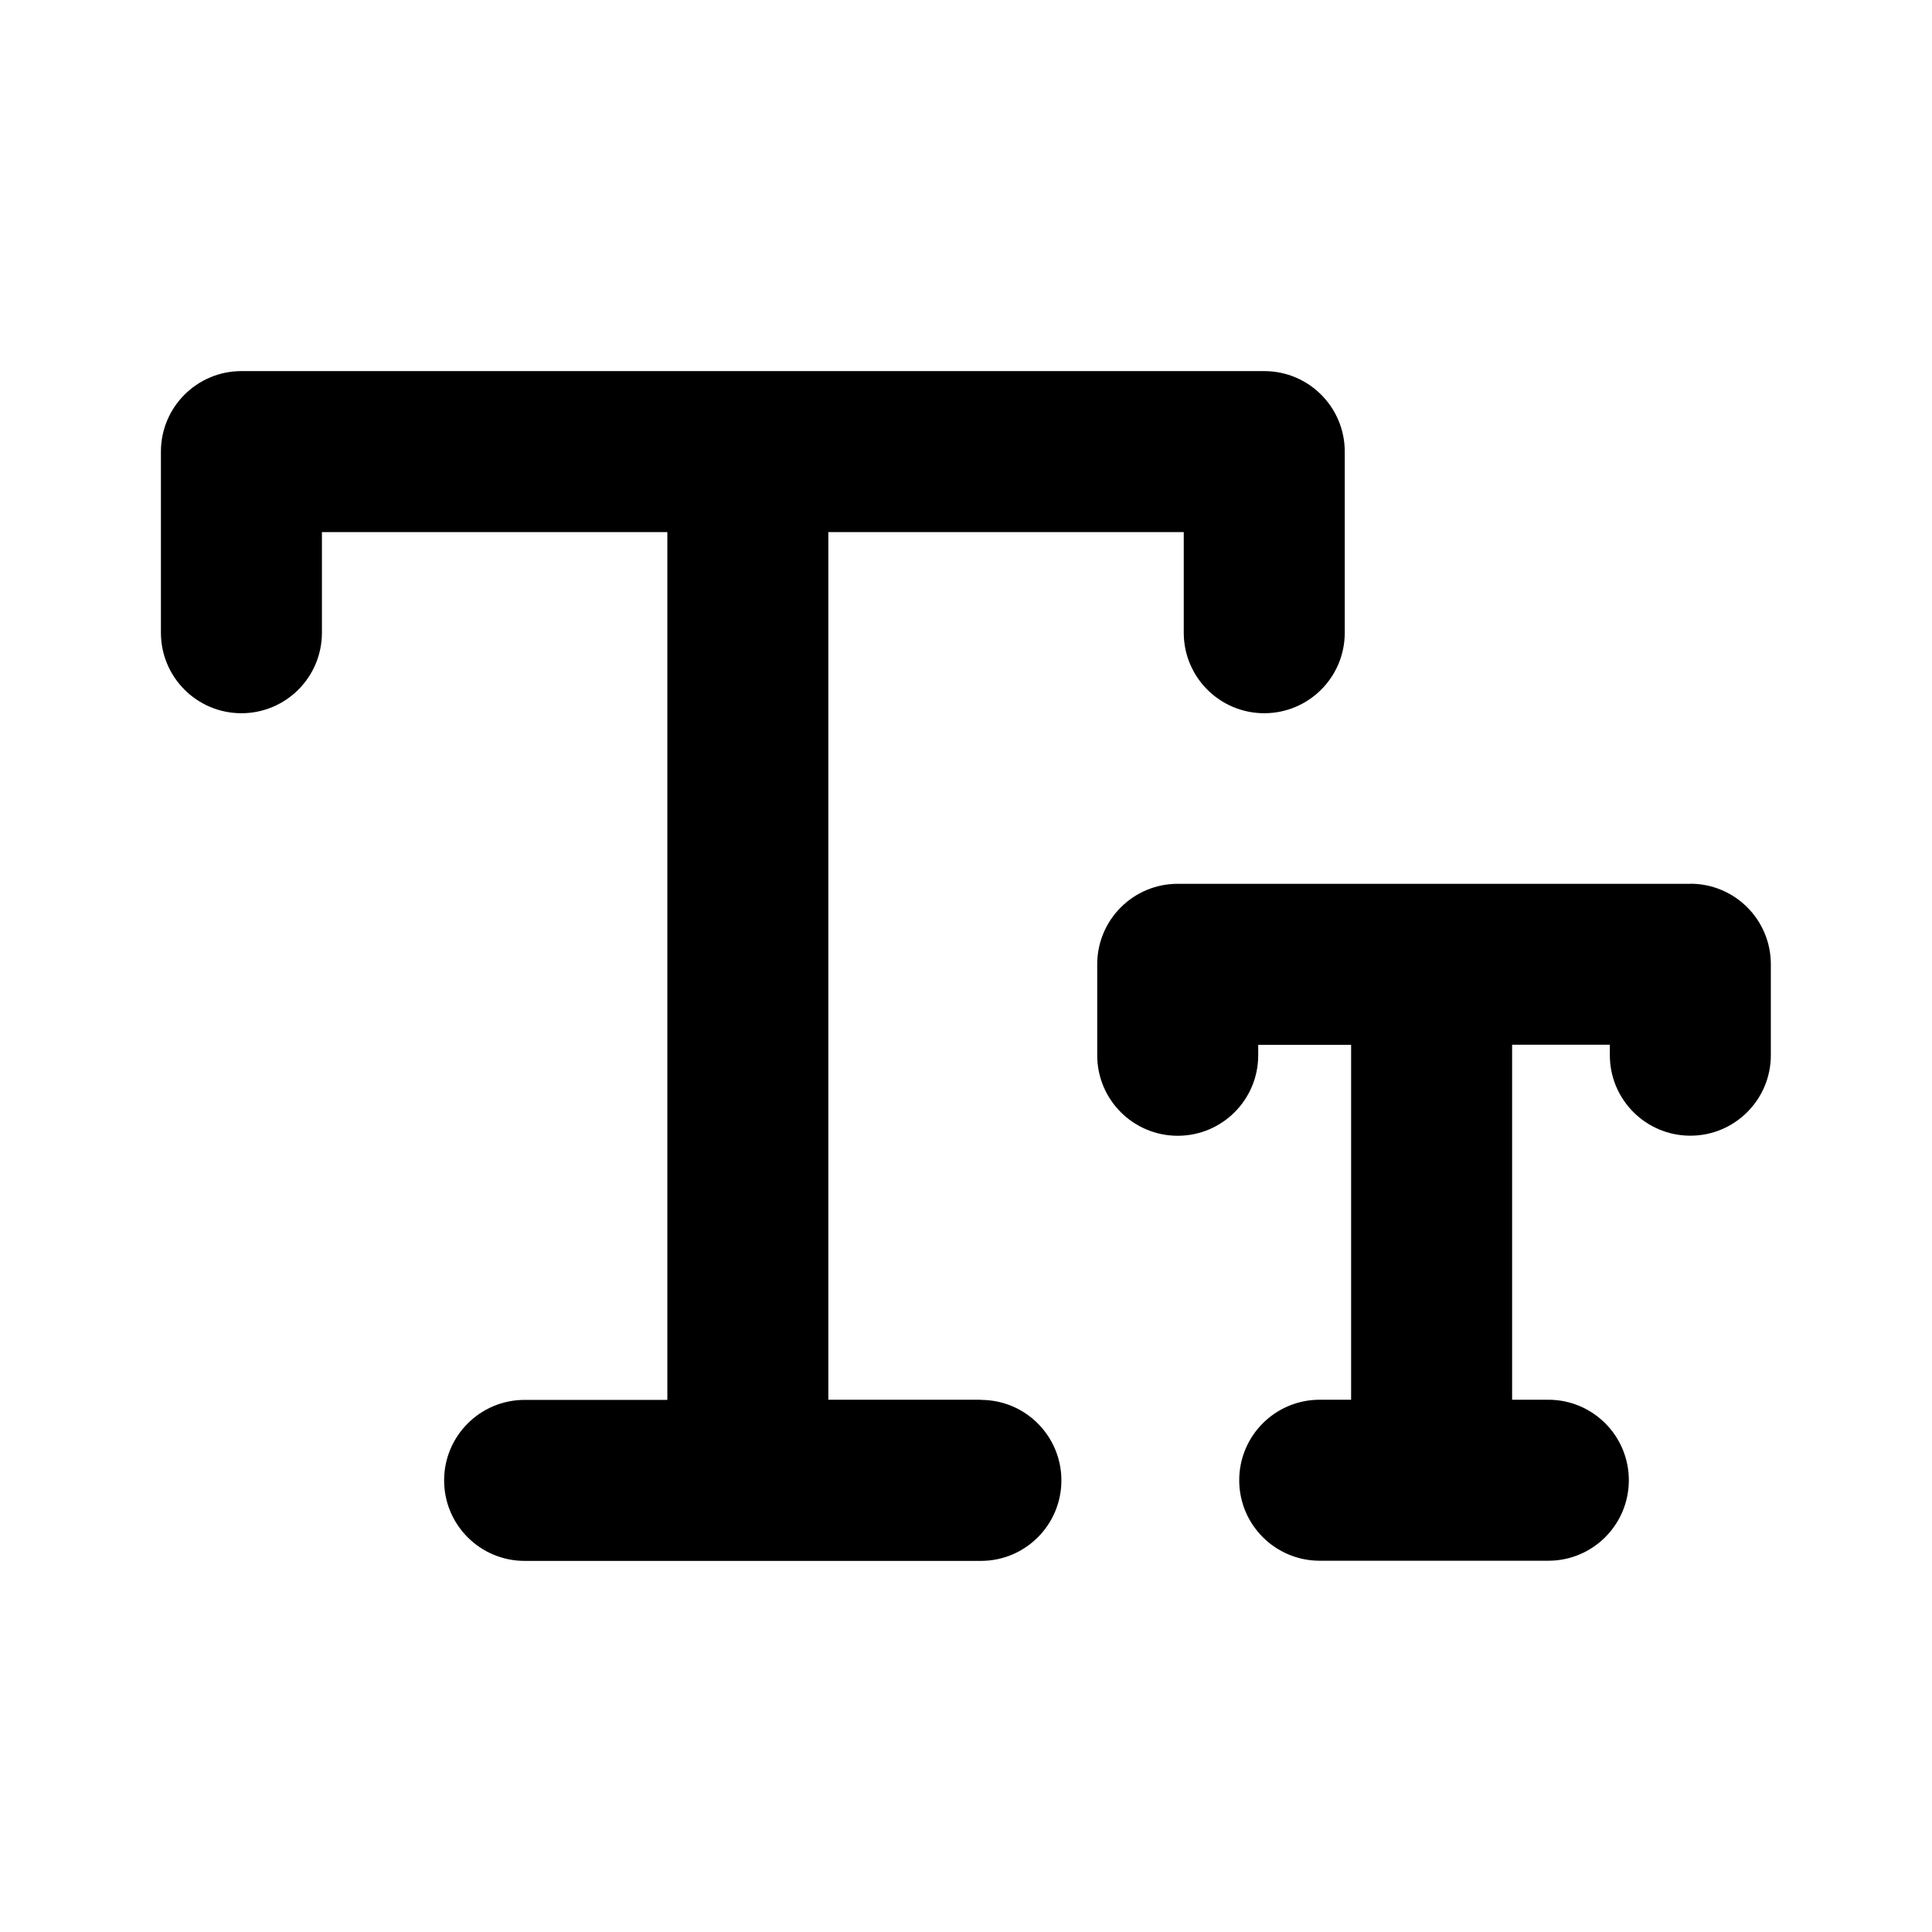
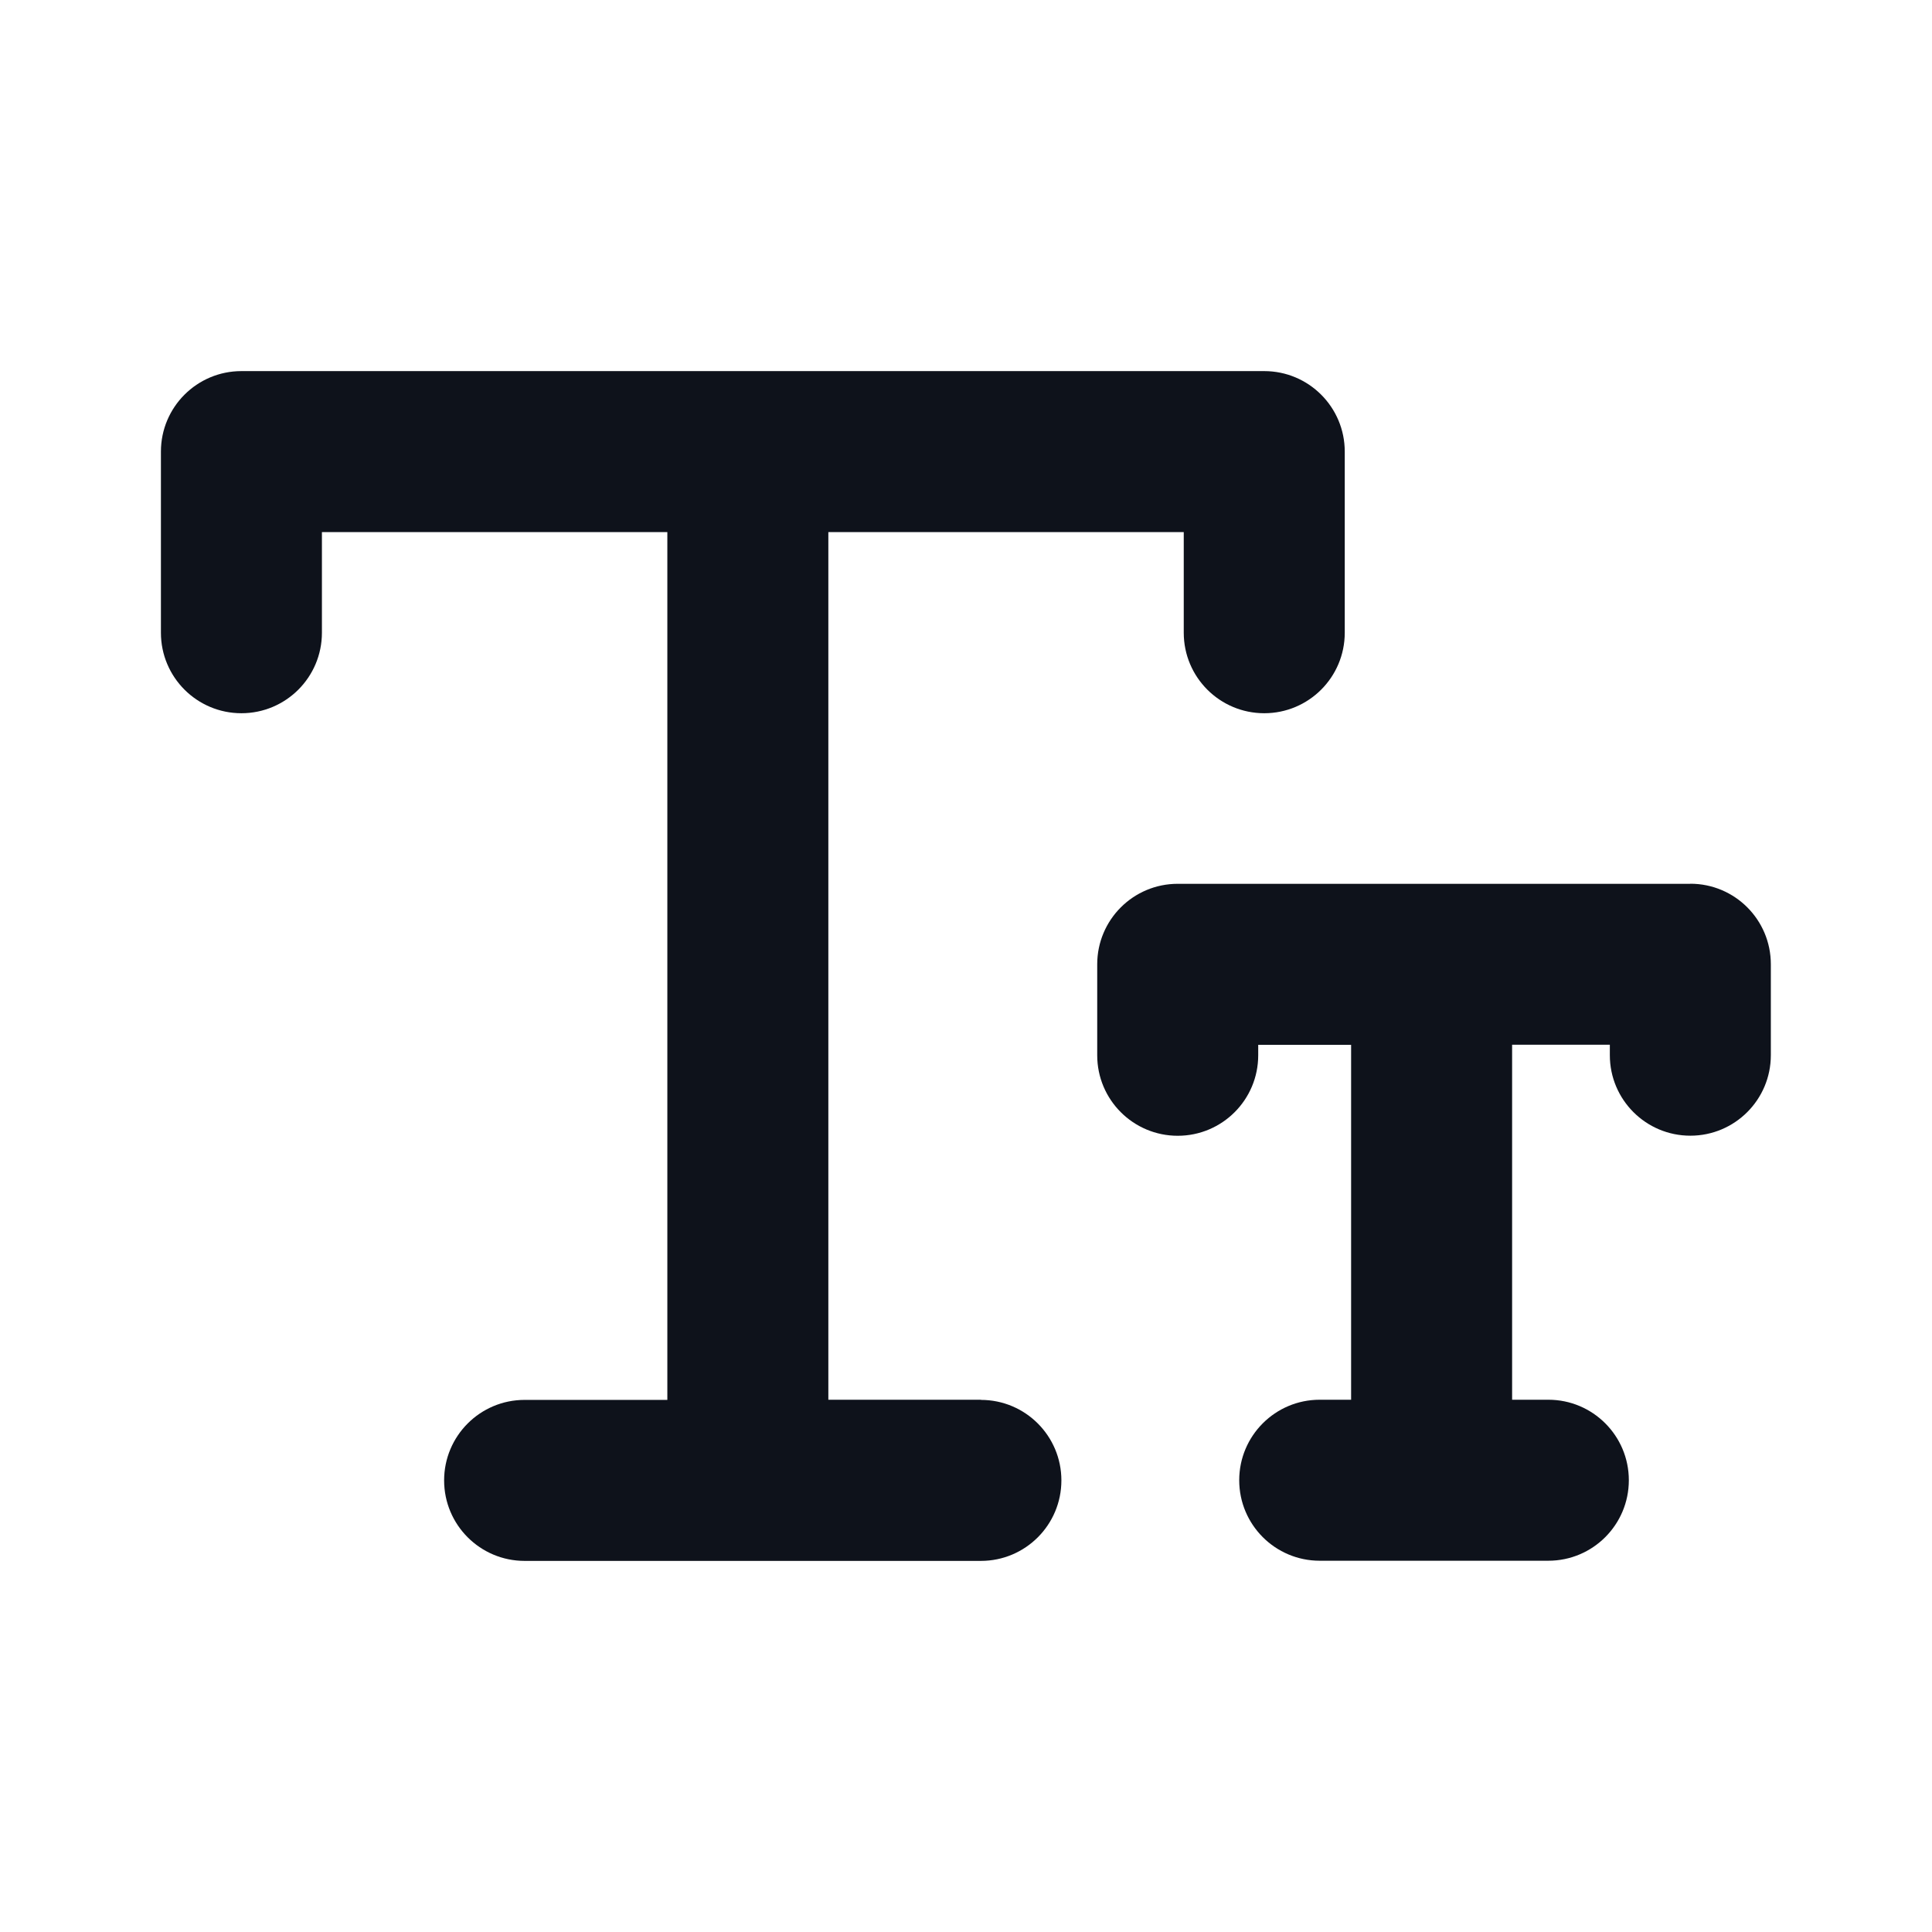
- <svg xmlns="http://www.w3.org/2000/svg" width="24" height="24" fill="currentColor" viewBox="0 0 24 24">
-   <path fill="currentColor" fill-rule="evenodd" d="M20.999 10.979H14.63a1 1 0 0 0-1 1v1.13a1 1 0 1 0 2 0v-.13h1.154v4.409h-.39a1 1 0 1 0 0 2h2.84a1 1 0 1 0 0-2h-.45v-4.41h1.214v.13a1 1 0 1 0 2 0v-1.13a1 1 0 0 0-1-1Z" clip-rule="evenodd" />
-   <path fill="currentColor" fill-rule="evenodd" d="M12.185 17.388H10.29V6.61h4.415v1.25a1 1 0 0 0 2 0V5.61a1 1 0 0 0-1-1H2.999a1 1 0 0 0-1 1v2.25a1 1 0 0 0 2 0V6.61H8.29v10.78H6.517a1 1 0 1 0 0 2h5.668a1 1 0 1 0 0-2Z" clip-rule="evenodd" />
+ <svg xmlns="http://www.w3.org/2000/svg" width="24" height="24" fill="none" viewBox="0 0 24 24">
+   <path fill="#0E121B" fill-rule="evenodd" d="M20.999 10.979H14.63a1 1 0 0 0-1 1v1.13a1 1 0 1 0 2 0v-.13h1.154v4.409h-.39a1 1 0 1 0 0 2h2.84a1 1 0 1 0 0-2h-.45v-4.41h1.214v.13a1 1 0 1 0 2 0v-1.13a1 1 0 0 0-1-1Z" clip-rule="evenodd" />
+   <path fill="#0E121B" fill-rule="evenodd" d="M12.185 17.388H10.29V6.61h4.415v1.25a1 1 0 0 0 2 0V5.61a1 1 0 0 0-1-1H2.999a1 1 0 0 0-1 1v2.25a1 1 0 0 0 2 0V6.61H8.29v10.78H6.517a1 1 0 1 0 0 2h5.668a1 1 0 1 0 0-2Z" clip-rule="evenodd" />
</svg>
